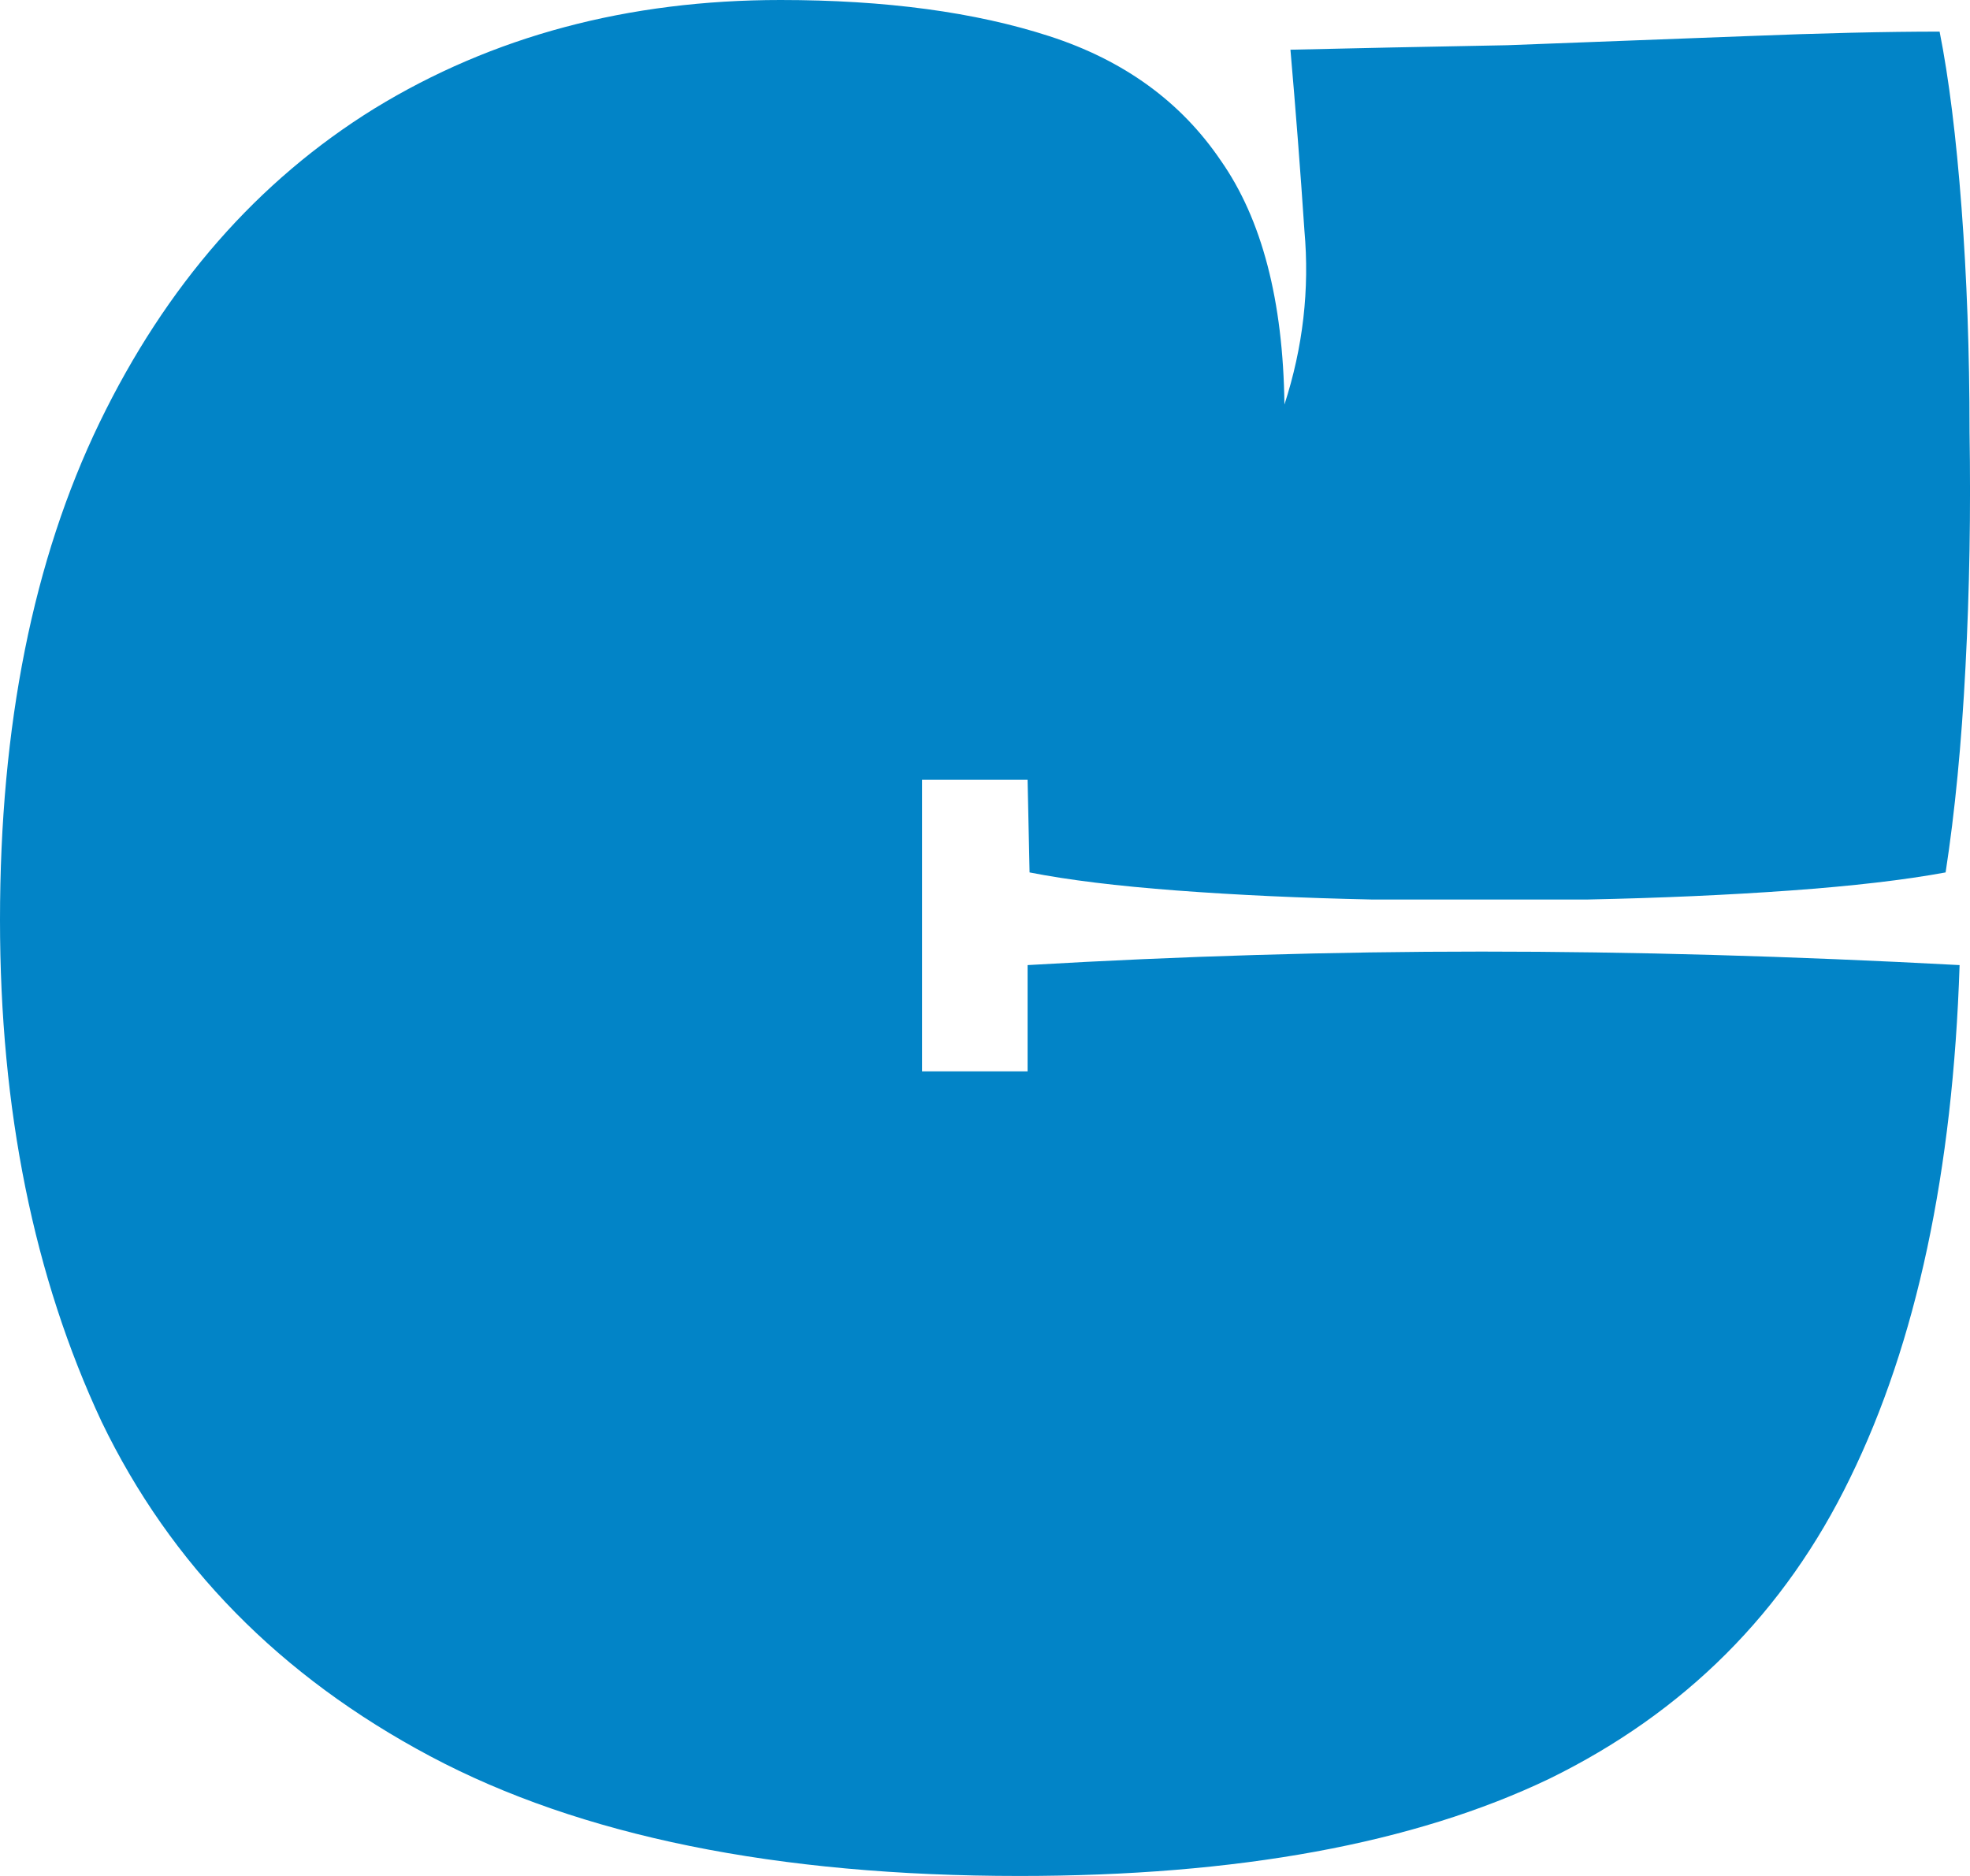
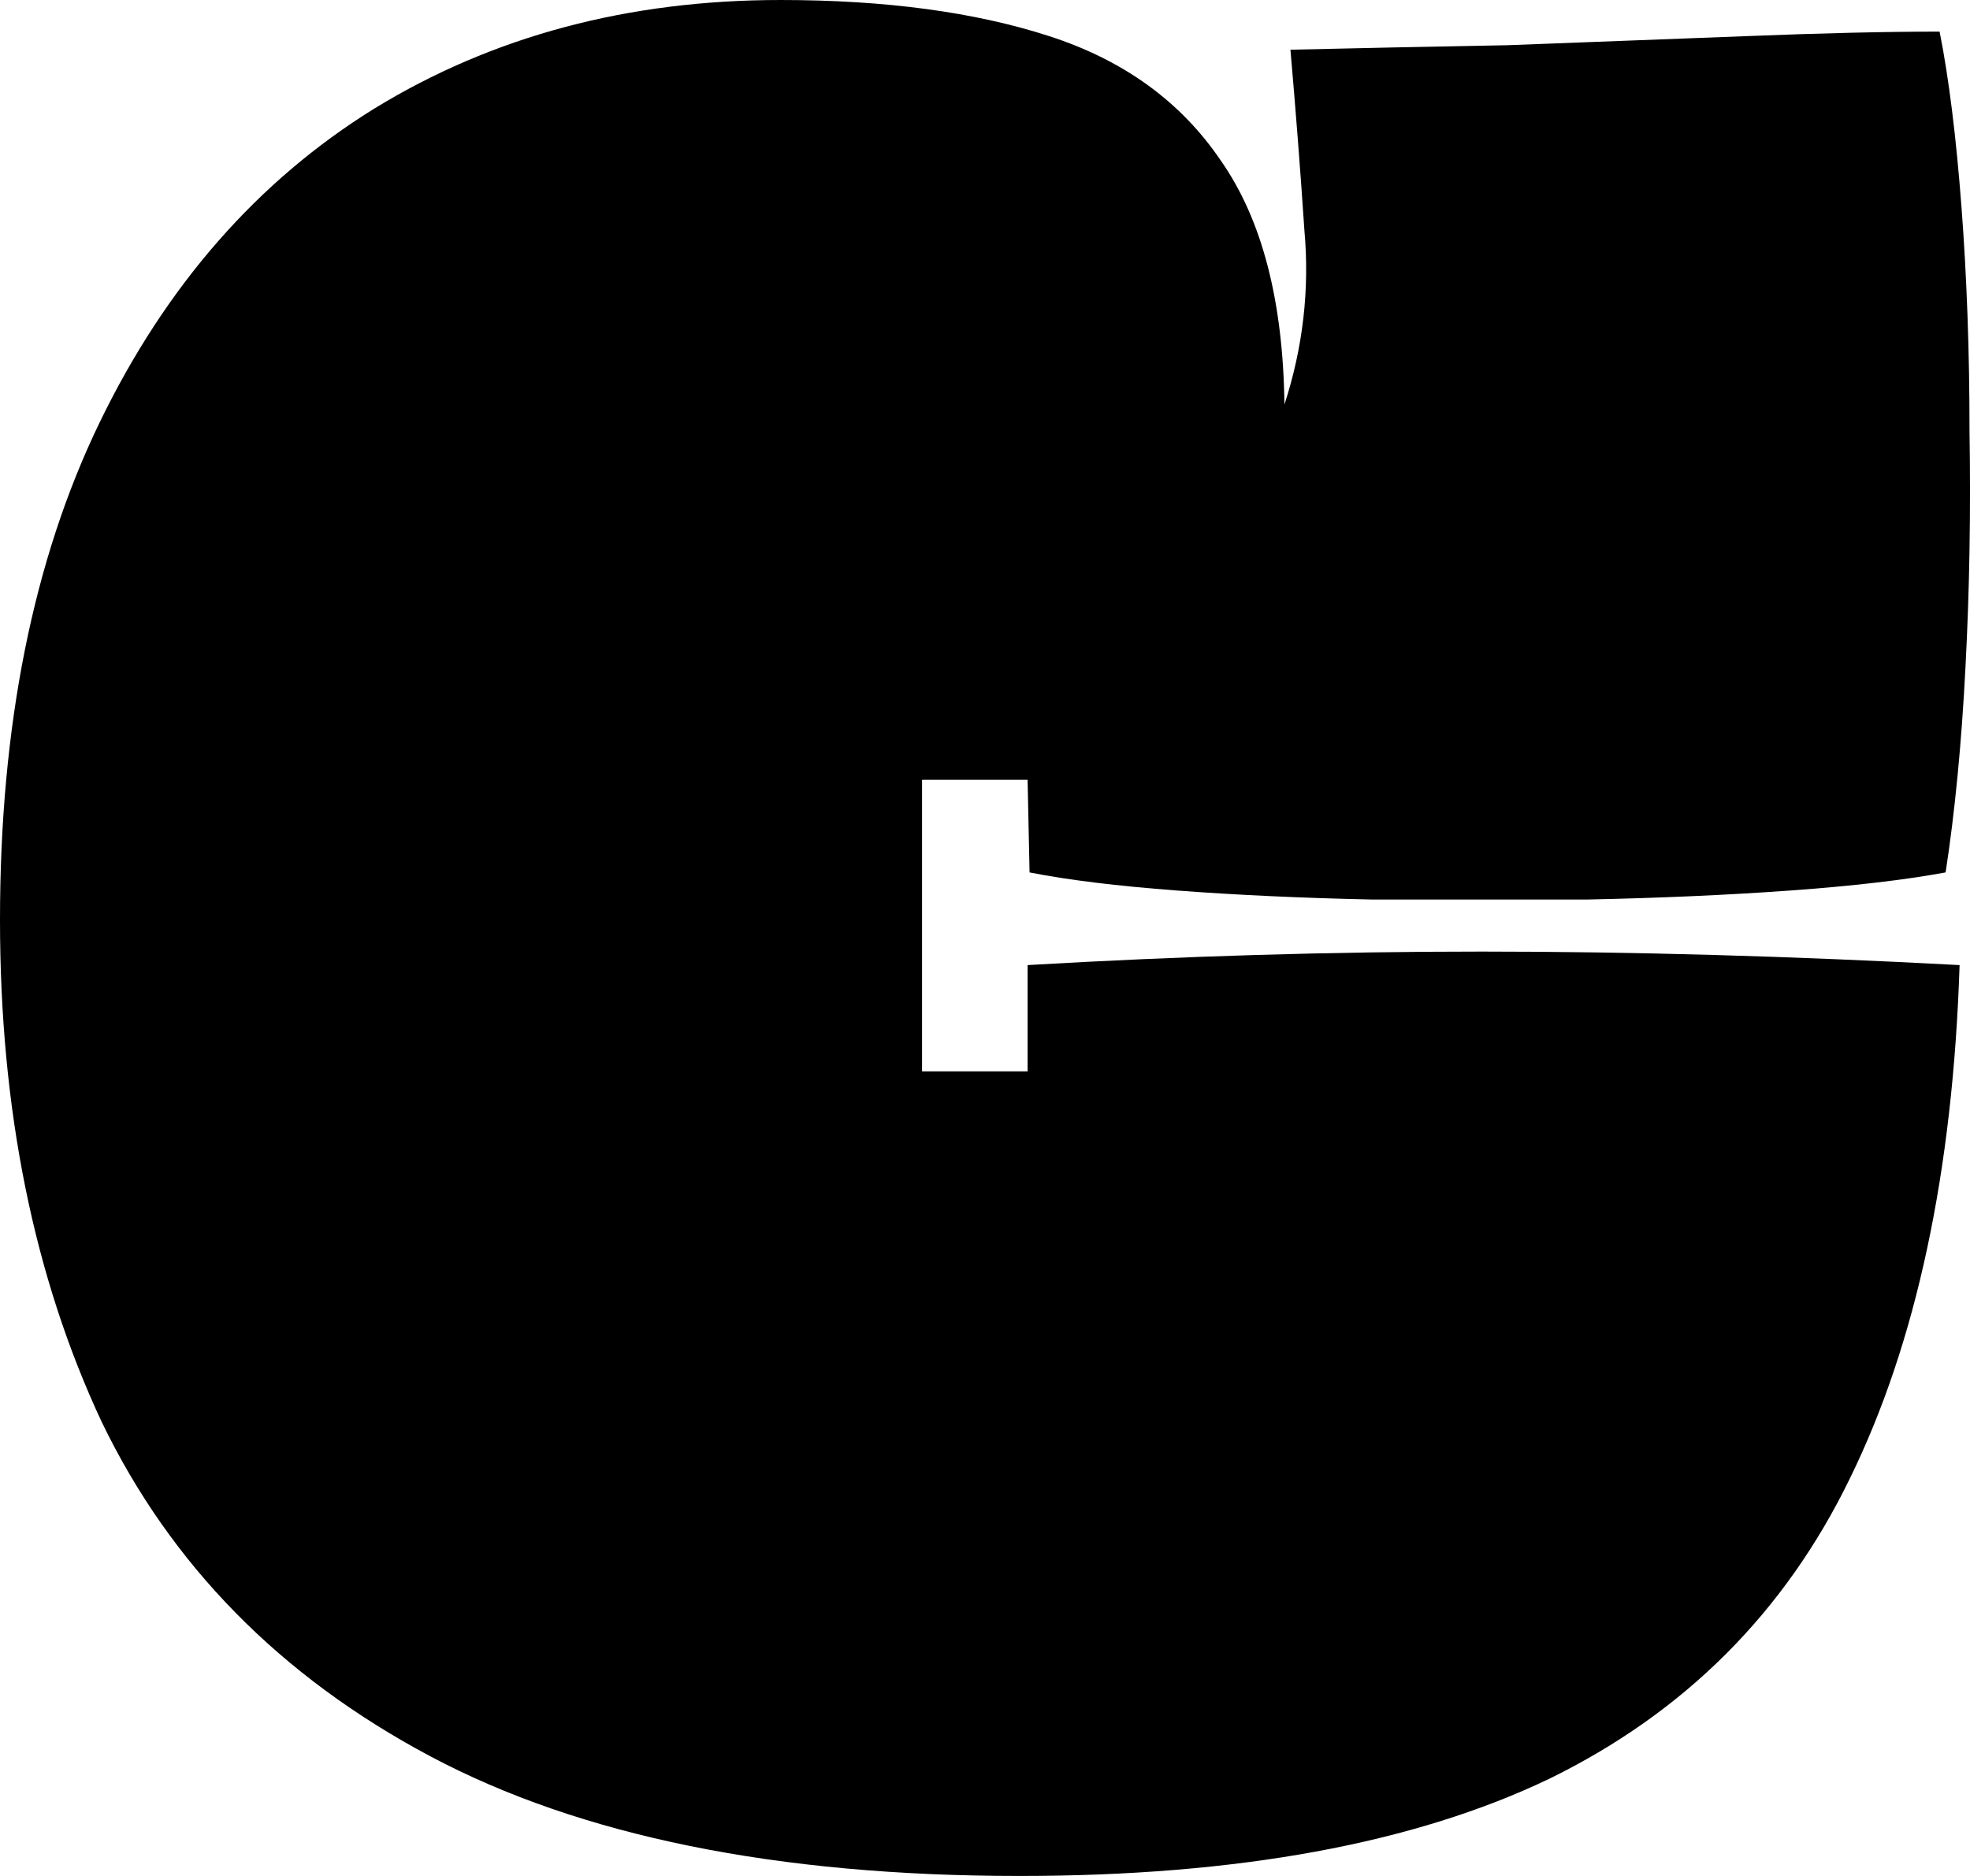
<svg xmlns="http://www.w3.org/2000/svg" width="21" height="20" viewBox="0 0 21 20" fill="none">
-   <path d="M10.869 20C8.279 20 6.184 19.574 4.585 18.723C2.986 17.872 1.819 16.683 1.083 15.157C0.361 13.614 0 11.831 0 9.807C0 7.735 0.354 5.968 1.061 4.506C1.769 3.044 2.746 1.928 3.991 1.157C5.25 0.386 6.694 0 8.321 0C9.439 0 10.395 0.129 11.187 0.386C11.98 0.643 12.588 1.084 13.013 1.711C13.452 2.337 13.678 3.205 13.692 4.313C13.89 3.703 13.961 3.084 13.905 2.458C13.862 1.815 13.812 1.173 13.756 0.53C14.435 0.514 15.207 0.498 16.07 0.482C16.933 0.45 17.775 0.418 18.596 0.386C19.417 0.353 20.11 0.337 20.676 0.337C20.775 0.835 20.853 1.462 20.91 2.217C20.966 2.956 20.995 3.751 20.995 4.602C21.009 5.454 20.995 6.289 20.952 7.108C20.91 7.928 20.839 8.659 20.74 9.301C20.301 9.382 19.749 9.446 19.084 9.494C18.419 9.542 17.697 9.574 16.919 9.59C16.155 9.59 15.39 9.59 14.626 9.59C13.876 9.574 13.183 9.542 12.546 9.494C11.909 9.446 11.385 9.382 10.975 9.301L10.954 8.313H9.829V11.422H10.954V10.289C12.595 10.193 14.209 10.145 15.794 10.145C17.393 10.145 19.091 10.193 20.889 10.289C20.818 12.49 20.429 14.313 19.721 15.759C19.027 17.189 17.959 18.257 16.515 18.964C15.072 19.655 13.19 20 10.869 20Z" fill="#0284C7" />
+   <path d="M10.869 20C8.279 20 6.184 19.574 4.585 18.723C2.986 17.872 1.819 16.683 1.083 15.157C0.361 13.614 0 11.831 0 9.807C0 7.735 0.354 5.968 1.061 4.506C1.769 3.044 2.746 1.928 3.991 1.157C5.25 0.386 6.694 0 8.321 0C9.439 0 10.395 0.129 11.187 0.386C11.98 0.643 12.588 1.084 13.013 1.711C13.452 2.337 13.678 3.205 13.692 4.313C13.89 3.703 13.961 3.084 13.905 2.458C13.862 1.815 13.812 1.173 13.756 0.53C14.435 0.514 15.207 0.498 16.07 0.482C16.933 0.45 17.775 0.418 18.596 0.386C19.417 0.353 20.11 0.337 20.676 0.337C20.775 0.835 20.853 1.462 20.91 2.217C20.966 2.956 20.995 3.751 20.995 4.602C21.009 5.454 20.995 6.289 20.952 7.108C20.91 7.928 20.839 8.659 20.74 9.301C20.301 9.382 19.749 9.446 19.084 9.494C18.419 9.542 17.697 9.574 16.919 9.59C16.155 9.59 15.39 9.59 14.626 9.59C13.876 9.574 13.183 9.542 12.546 9.494C11.909 9.446 11.385 9.382 10.975 9.301L10.954 8.313H9.829V11.422H10.954V10.289C12.595 10.193 14.209 10.145 15.794 10.145C17.393 10.145 19.091 10.193 20.889 10.289C20.818 12.49 20.429 14.313 19.721 15.759C19.027 17.189 17.959 18.257 16.515 18.964C15.072 19.655 13.19 20 10.869 20Z" fill="currentColor" />
</svg>
